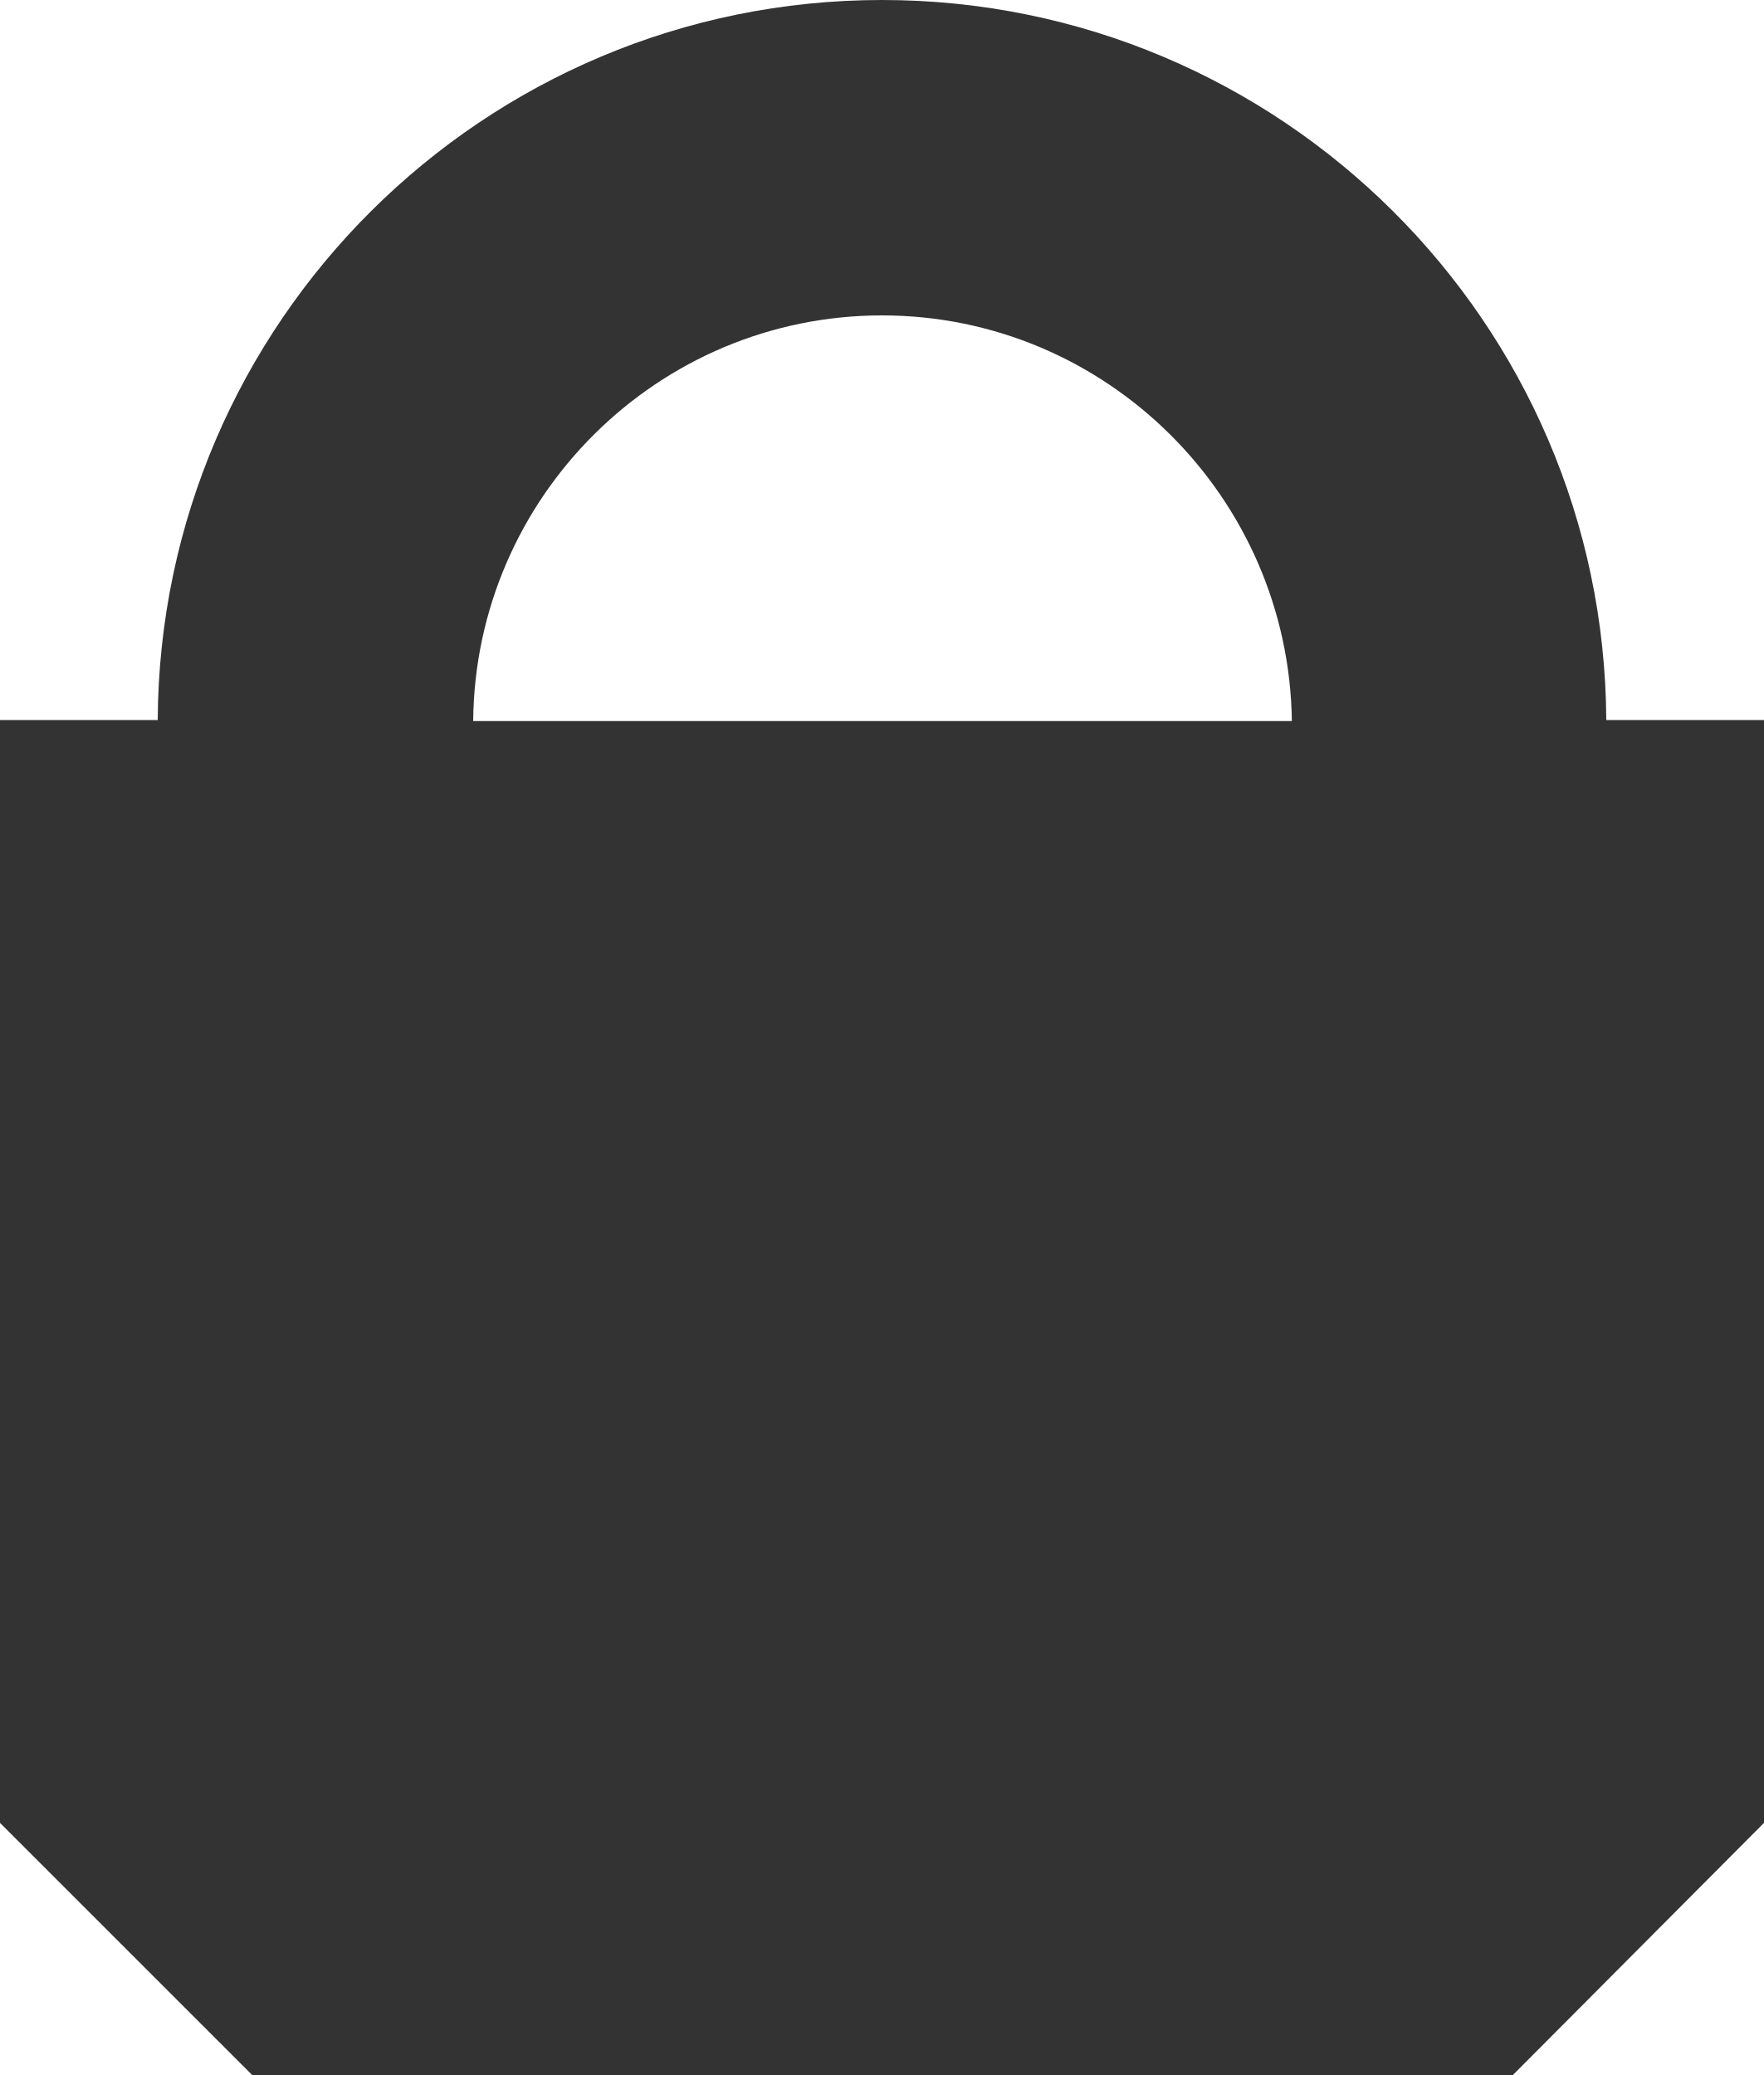
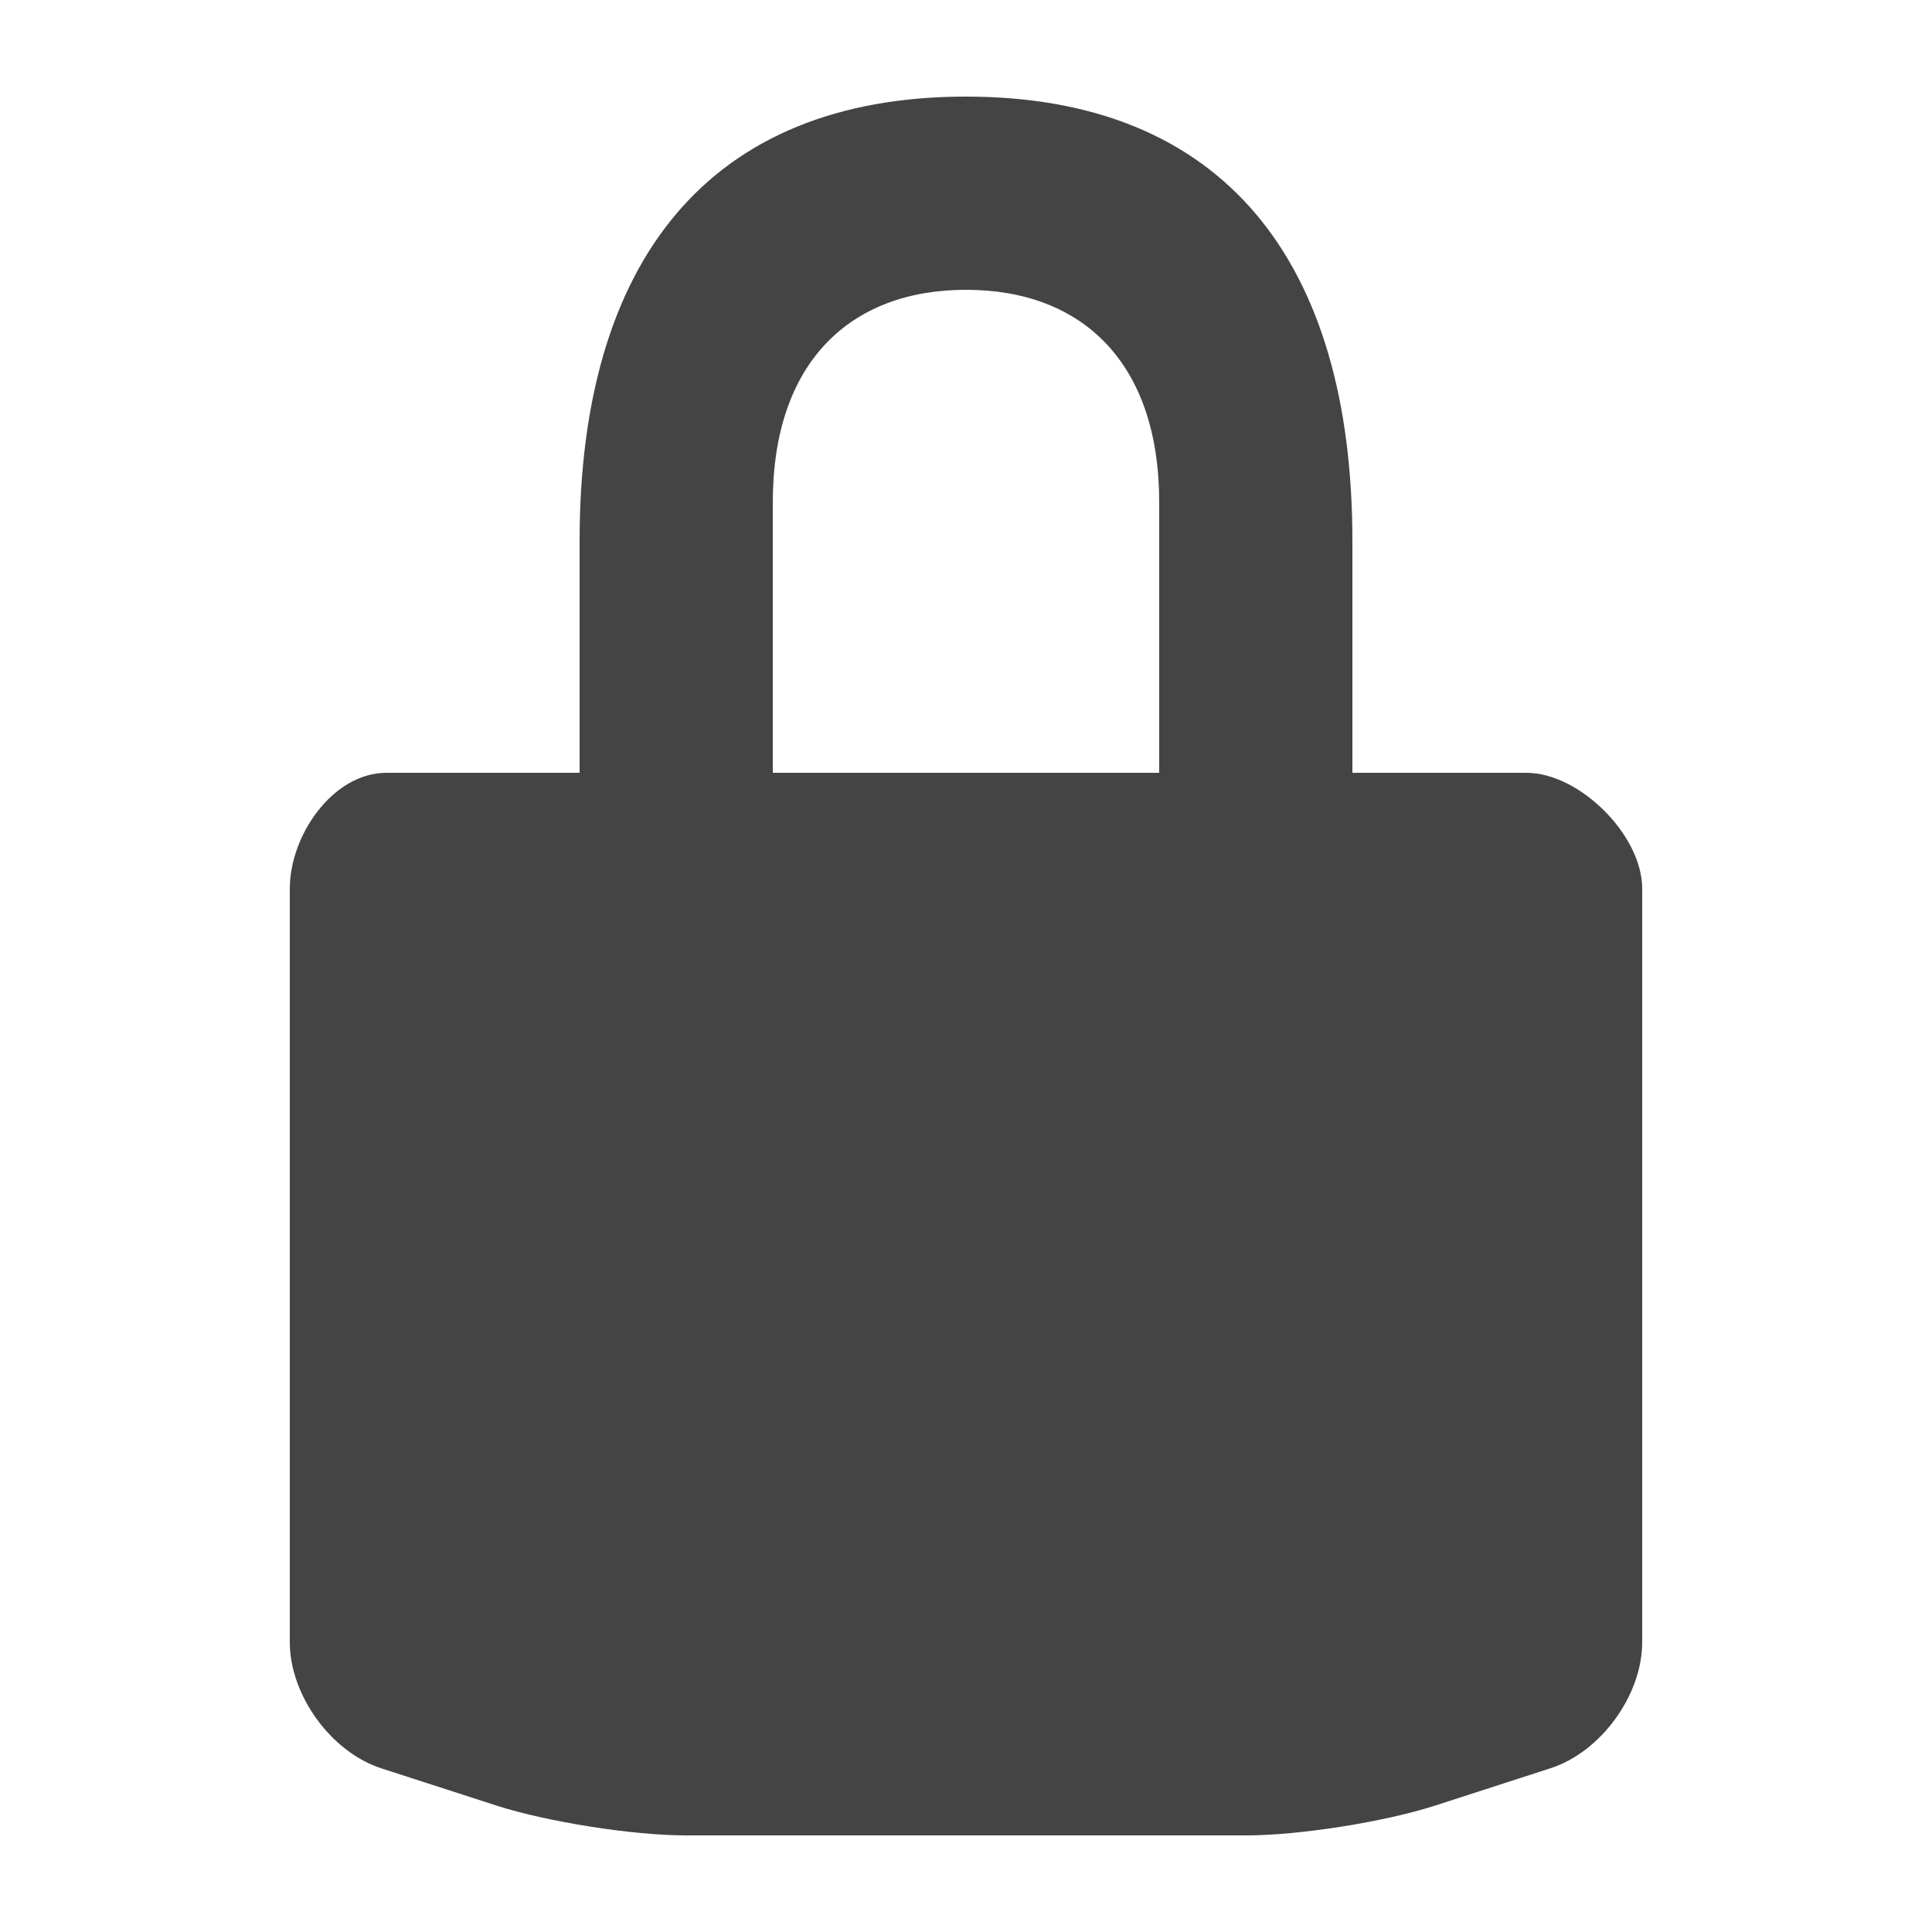
- <svg xmlns="http://www.w3.org/2000/svg" width="17" height="20" viewBox="0 0 17 20">
-   <path fill="#333" d="M15.48 6.94C15.46 3.11 12.34 0 8.5 0 4.66 0 1.54 3.11 1.52 6.94H0v10.63L2.43 20h12.15L17 17.57V6.94h-1.52zM8.5 3.04c2.16 0 3.92 1.75 3.95 3.91H4.56c.02-2.16 1.78-3.91 3.94-3.91z" />
+ <svg xmlns="http://www.w3.org/2000/svg" version="1.1" width="20" height="20" viewBox="0 0 20 20">
+   <path d="M15.8 8h-1.8v-2.4c0-2.897-1.335-4.6-4-4.6s-4 1.703-4 4.6v2.4h-2c-0.553 0-1 0.646-1 1.199v7.801c0 0.549 0.428 1.139 0.951 1.307l1.197 0.387c0.524 0.167 1.402 0.306 1.952 0.306h5.8c0.549 0 1.428-0.139 1.951-0.307l1.196-0.387c0.524-0.167 0.953-0.757 0.953-1.306v-7.801c0-0.553-0.648-1.199-1.2-1.199zM12 8h-4v-2.801c0-1.445 0.797-2.199 2-2.199s2 0.754 2 2.199v2.801z" fill="rgb(68, 68, 68)" />
</svg>
